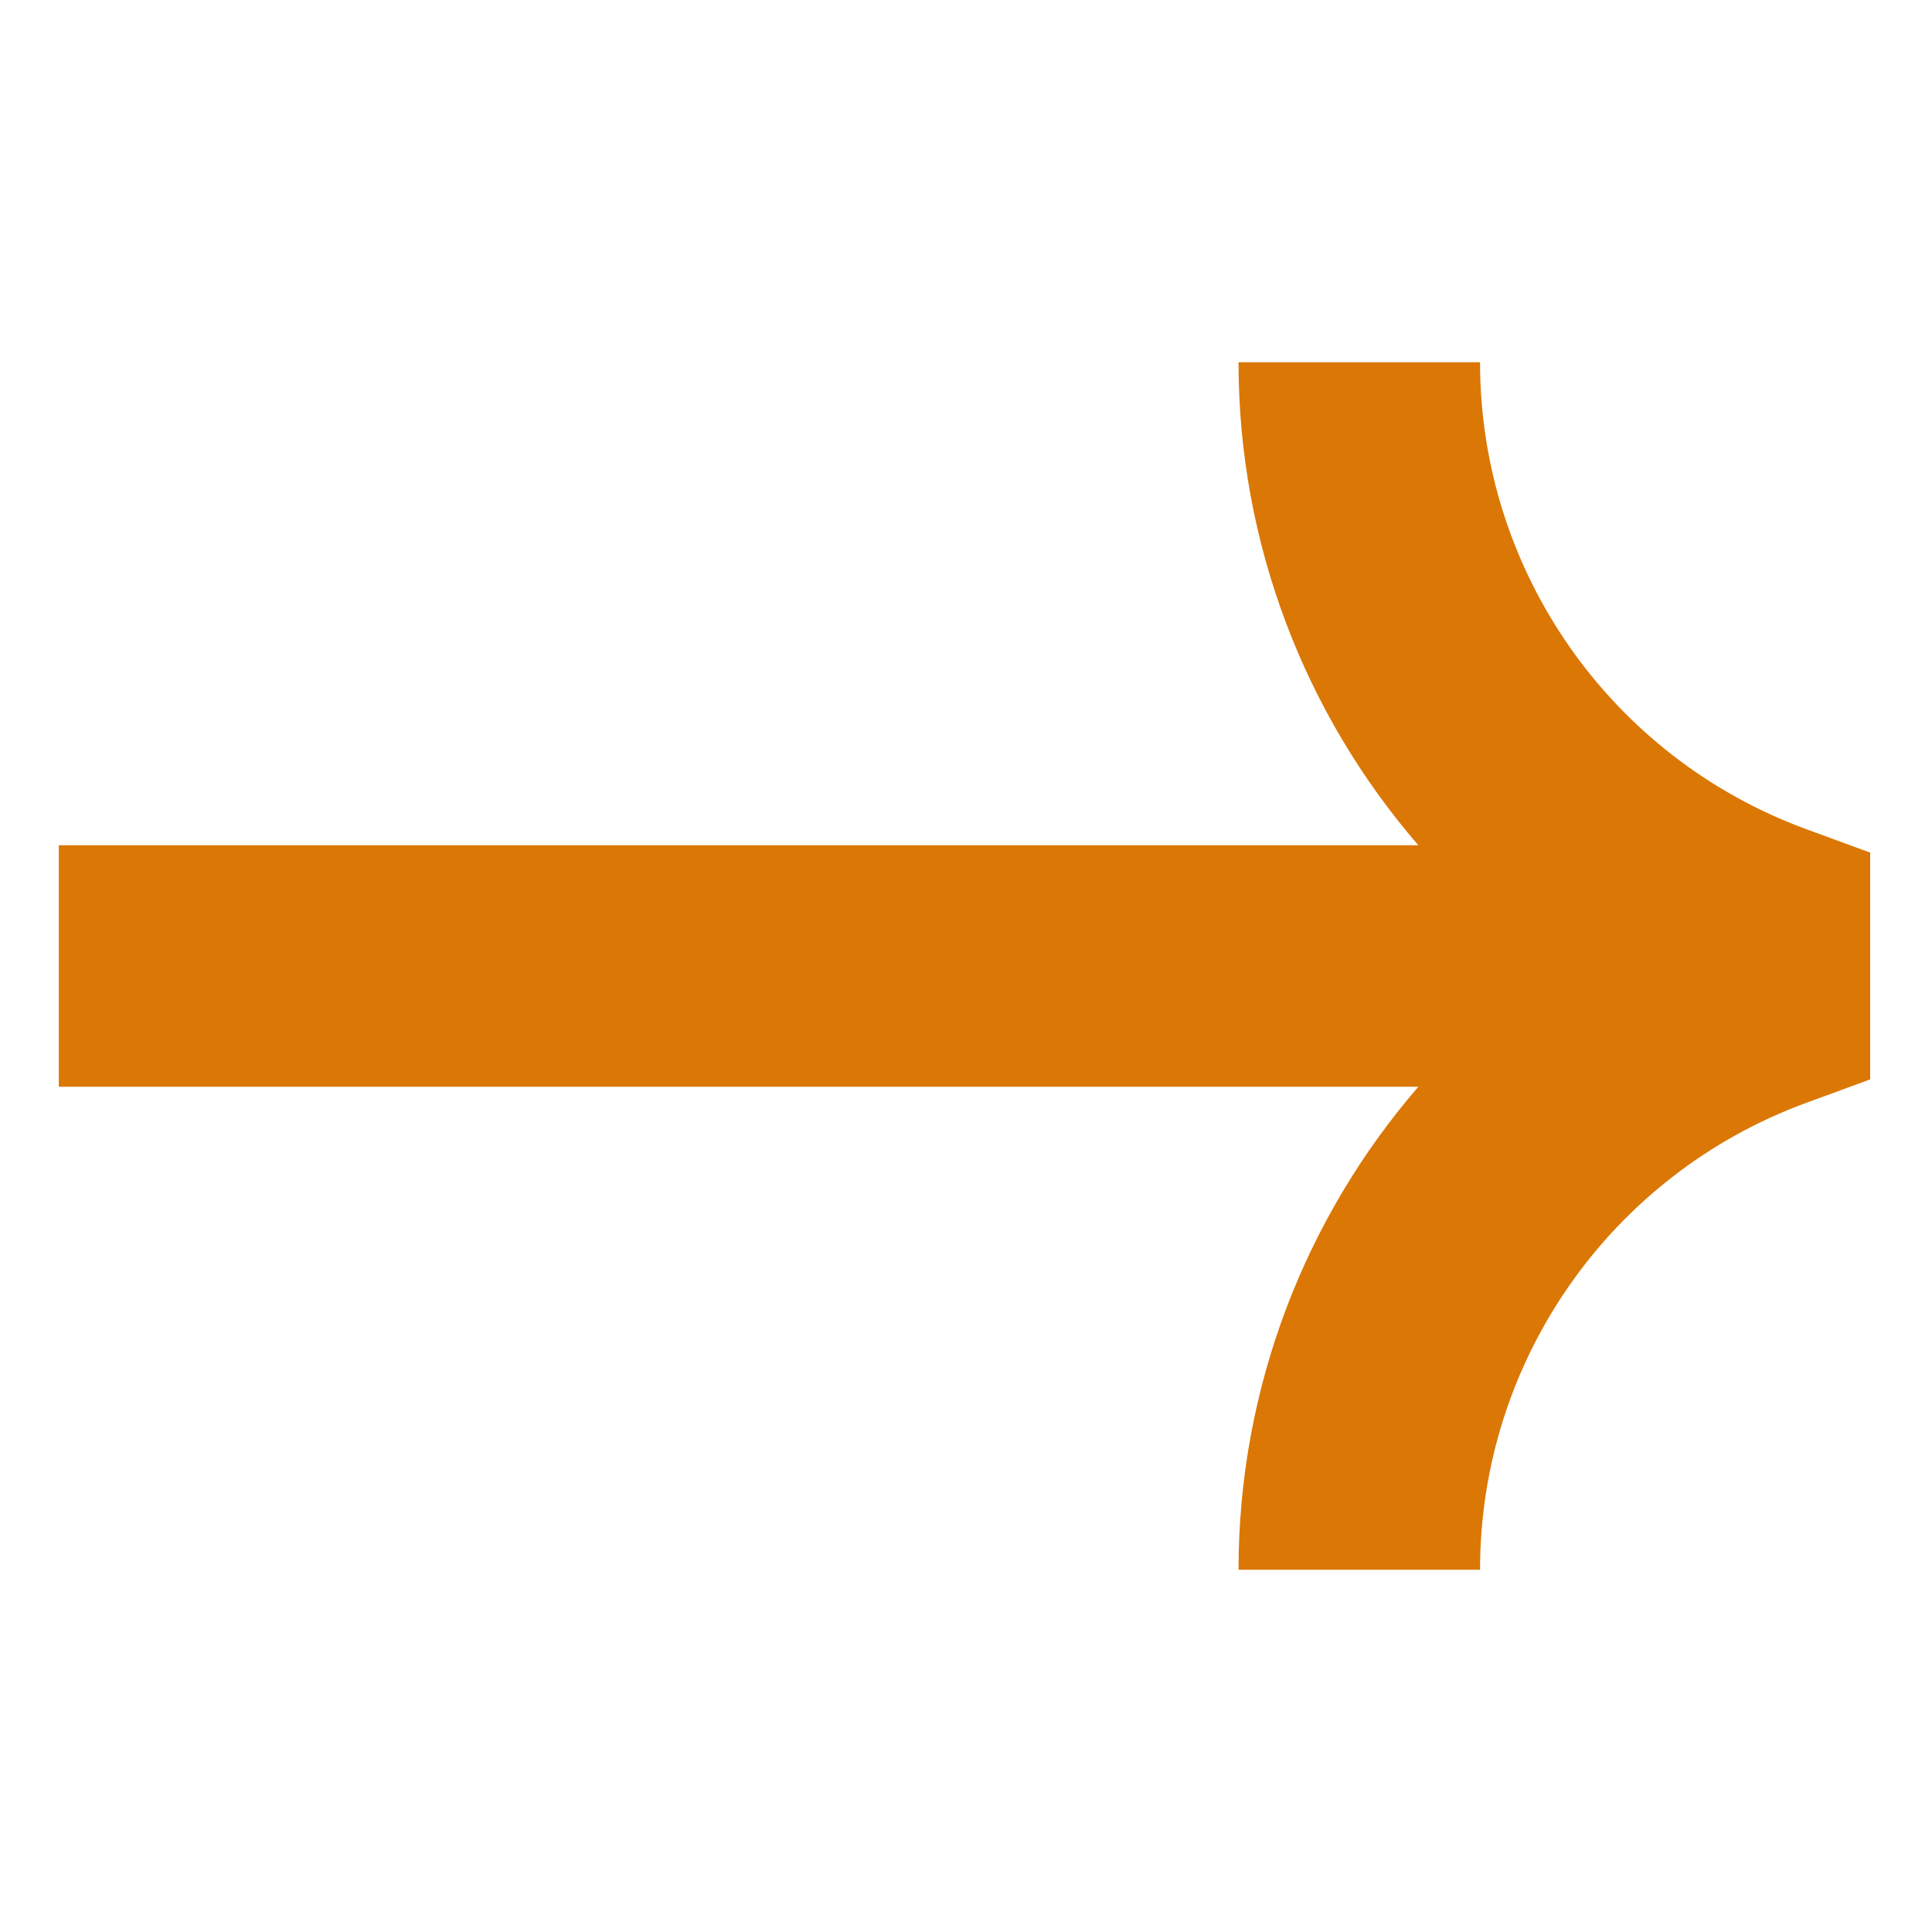
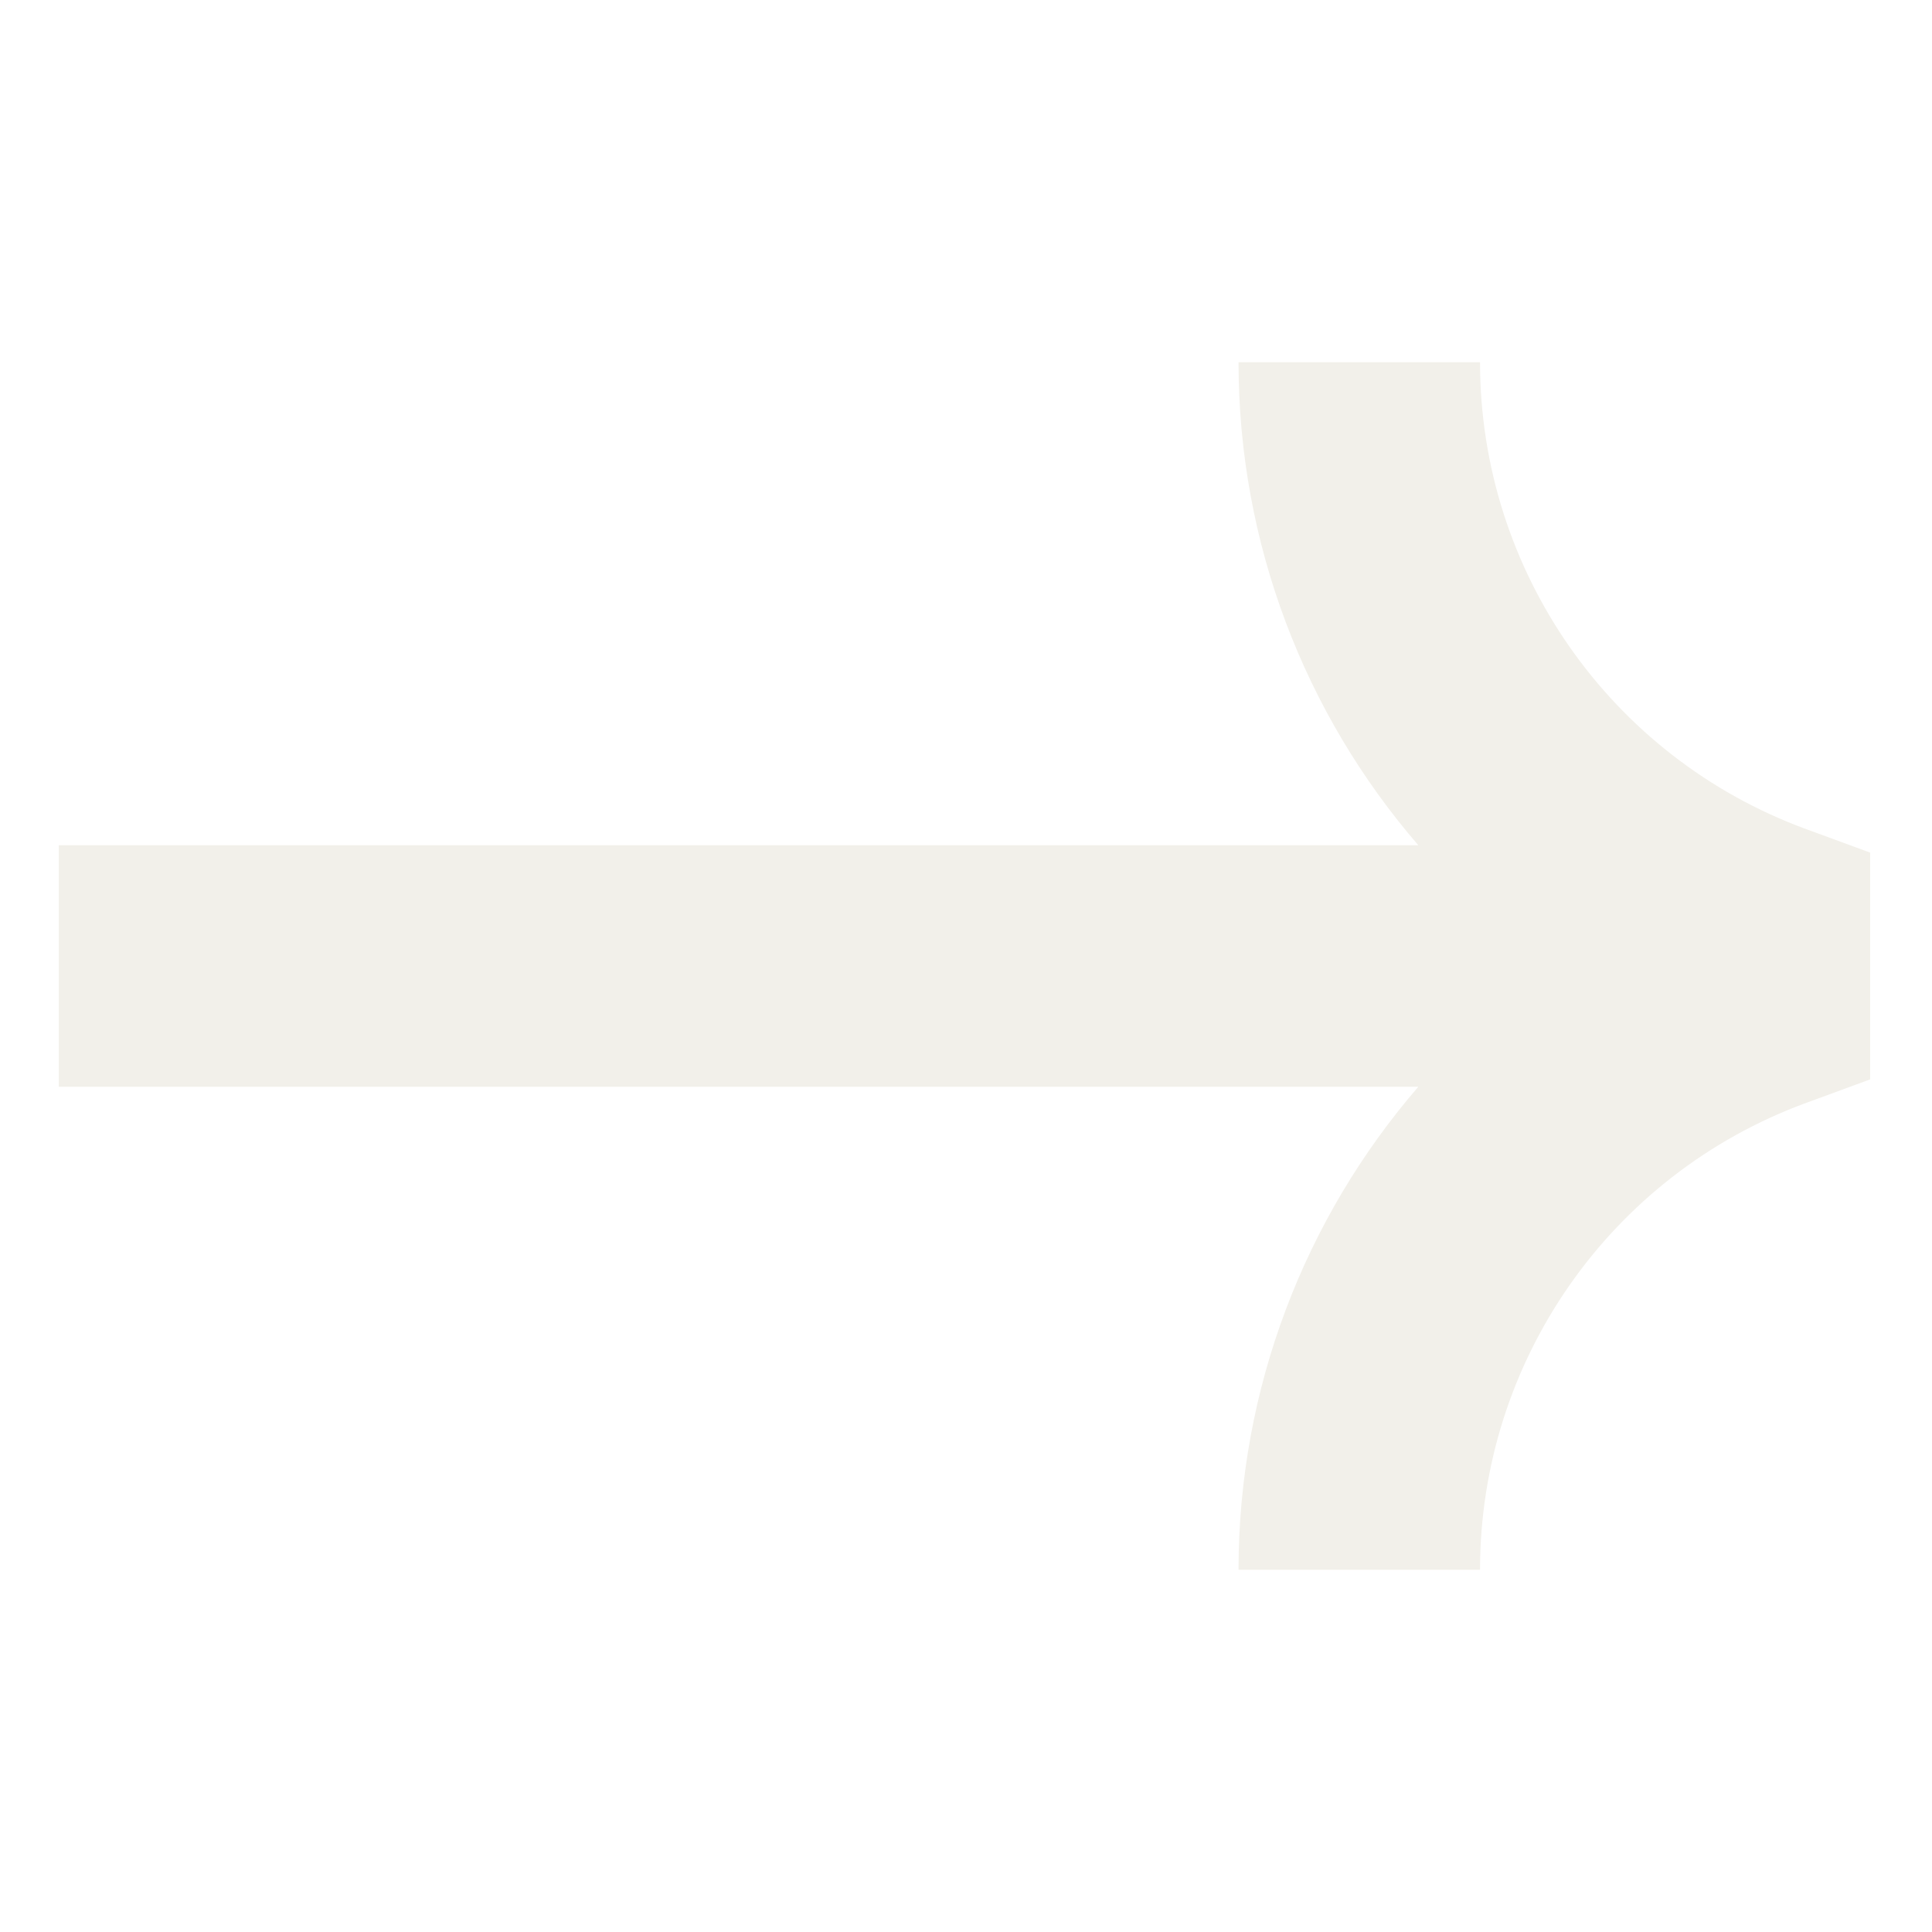
<svg xmlns="http://www.w3.org/2000/svg" width="16" height="16" viewBox="0 0 16 16" fill="none">
-   <path fill-rule="evenodd" clip-rule="evenodd" d="M12.257 3C12.257 4.726 13.334 6.269 14.954 6.865L15.488 7.061V8.939L14.954 9.135C13.334 9.731 12.257 11.274 12.257 13H10.257C10.257 11.497 10.806 10.088 11.746 9H0.487V7H11.746C10.806 5.912 10.257 4.503 10.257 3H12.257Z" fill="#DB7704" />
+   <path fill-rule="evenodd" clip-rule="evenodd" d="M12.257 3C12.257 4.726 13.334 6.269 14.954 6.865L15.488 7.061V8.939L14.954 9.135C13.334 9.731 12.257 11.274 12.257 13H10.257C10.257 11.497 10.806 10.088 11.746 9H0.487V7H11.746C10.806 5.912 10.257 4.503 10.257 3H12.257Z" fill="#F2F0EA" />
</svg>
